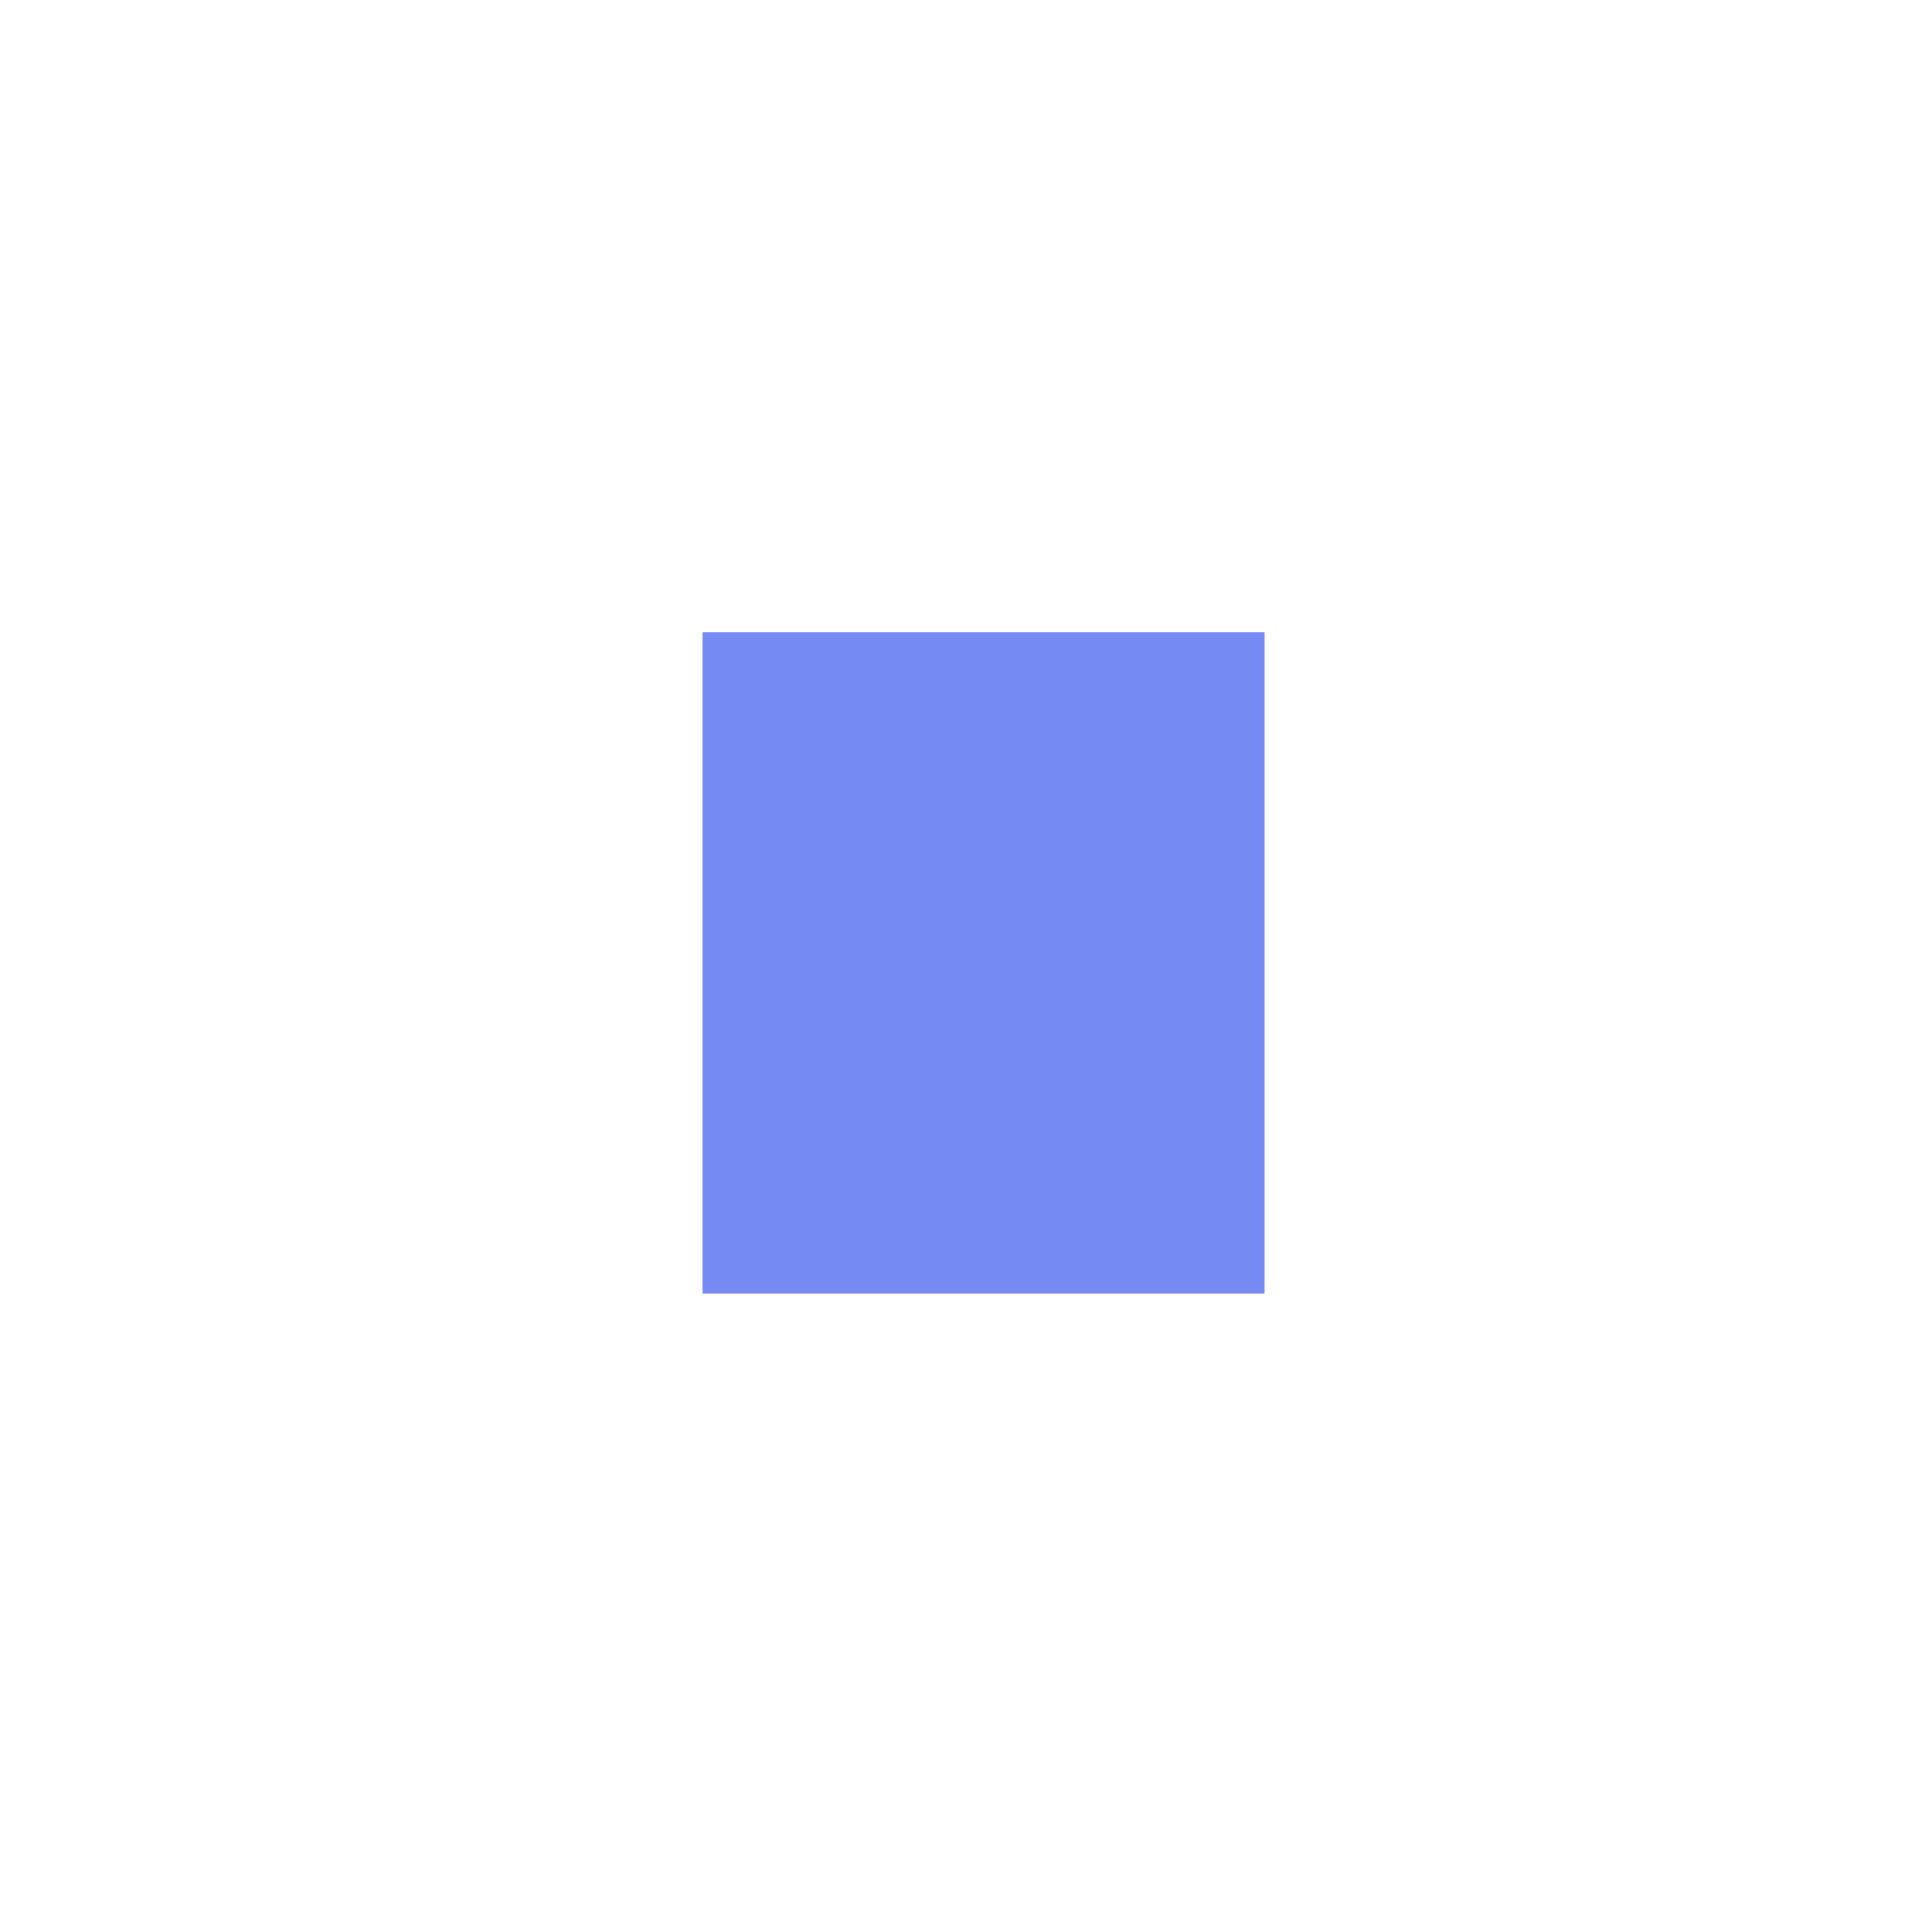
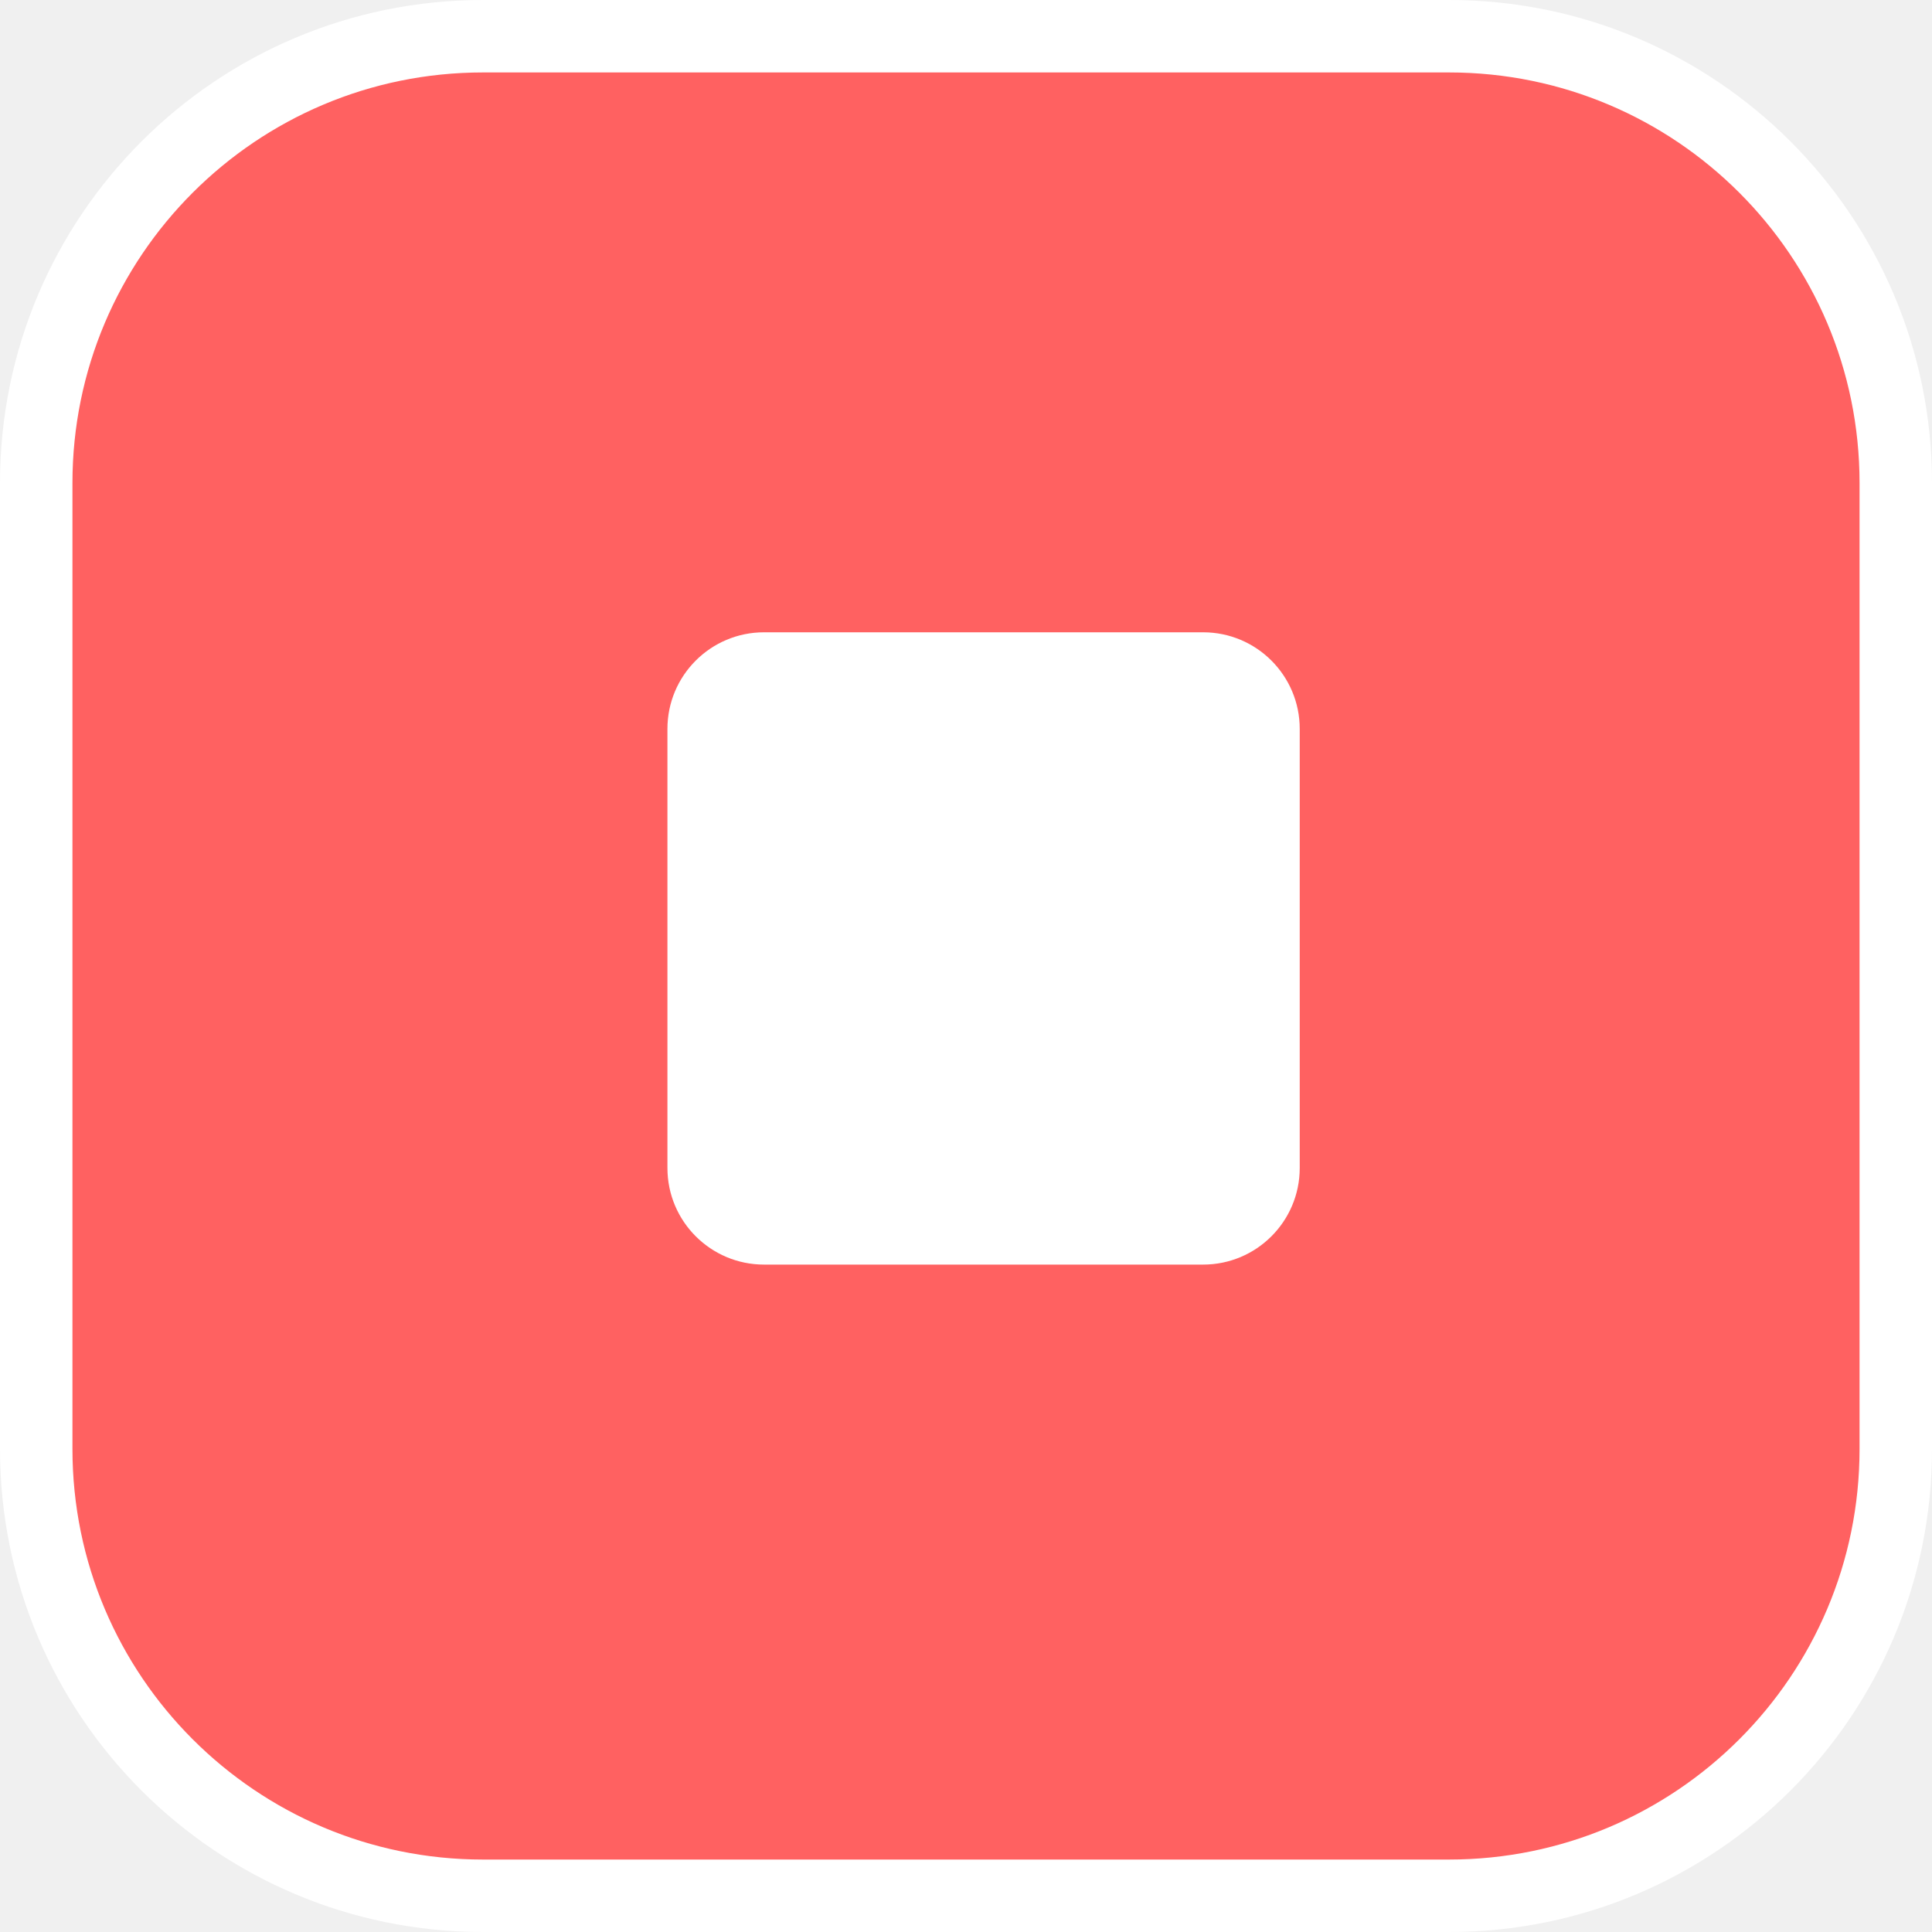
- <svg xmlns="http://www.w3.org/2000/svg" width="55" height="55" viewBox="0 0 55 55" fill="none">
-   <rect width="55" height="55" fill="white" />
-   <path d="M20 36.824H36V29V18H20V36.824ZM30.667 18V36.824H36V18H30.667Z" fill="#768AF4" />
+ <svg xmlns="http://www.w3.org/2000/svg" width="80" height="80" viewBox="0 0 80 80" fill="none">
+   <rect x="1.5" y="1.5" width="77" height="77" rx="18.5" fill="#FF6161" stroke="white" stroke-width="3" />
+   <rect x="27.637" y="26.182" width="26.182" height="26.182" rx="4" fill="white" />
</svg>
